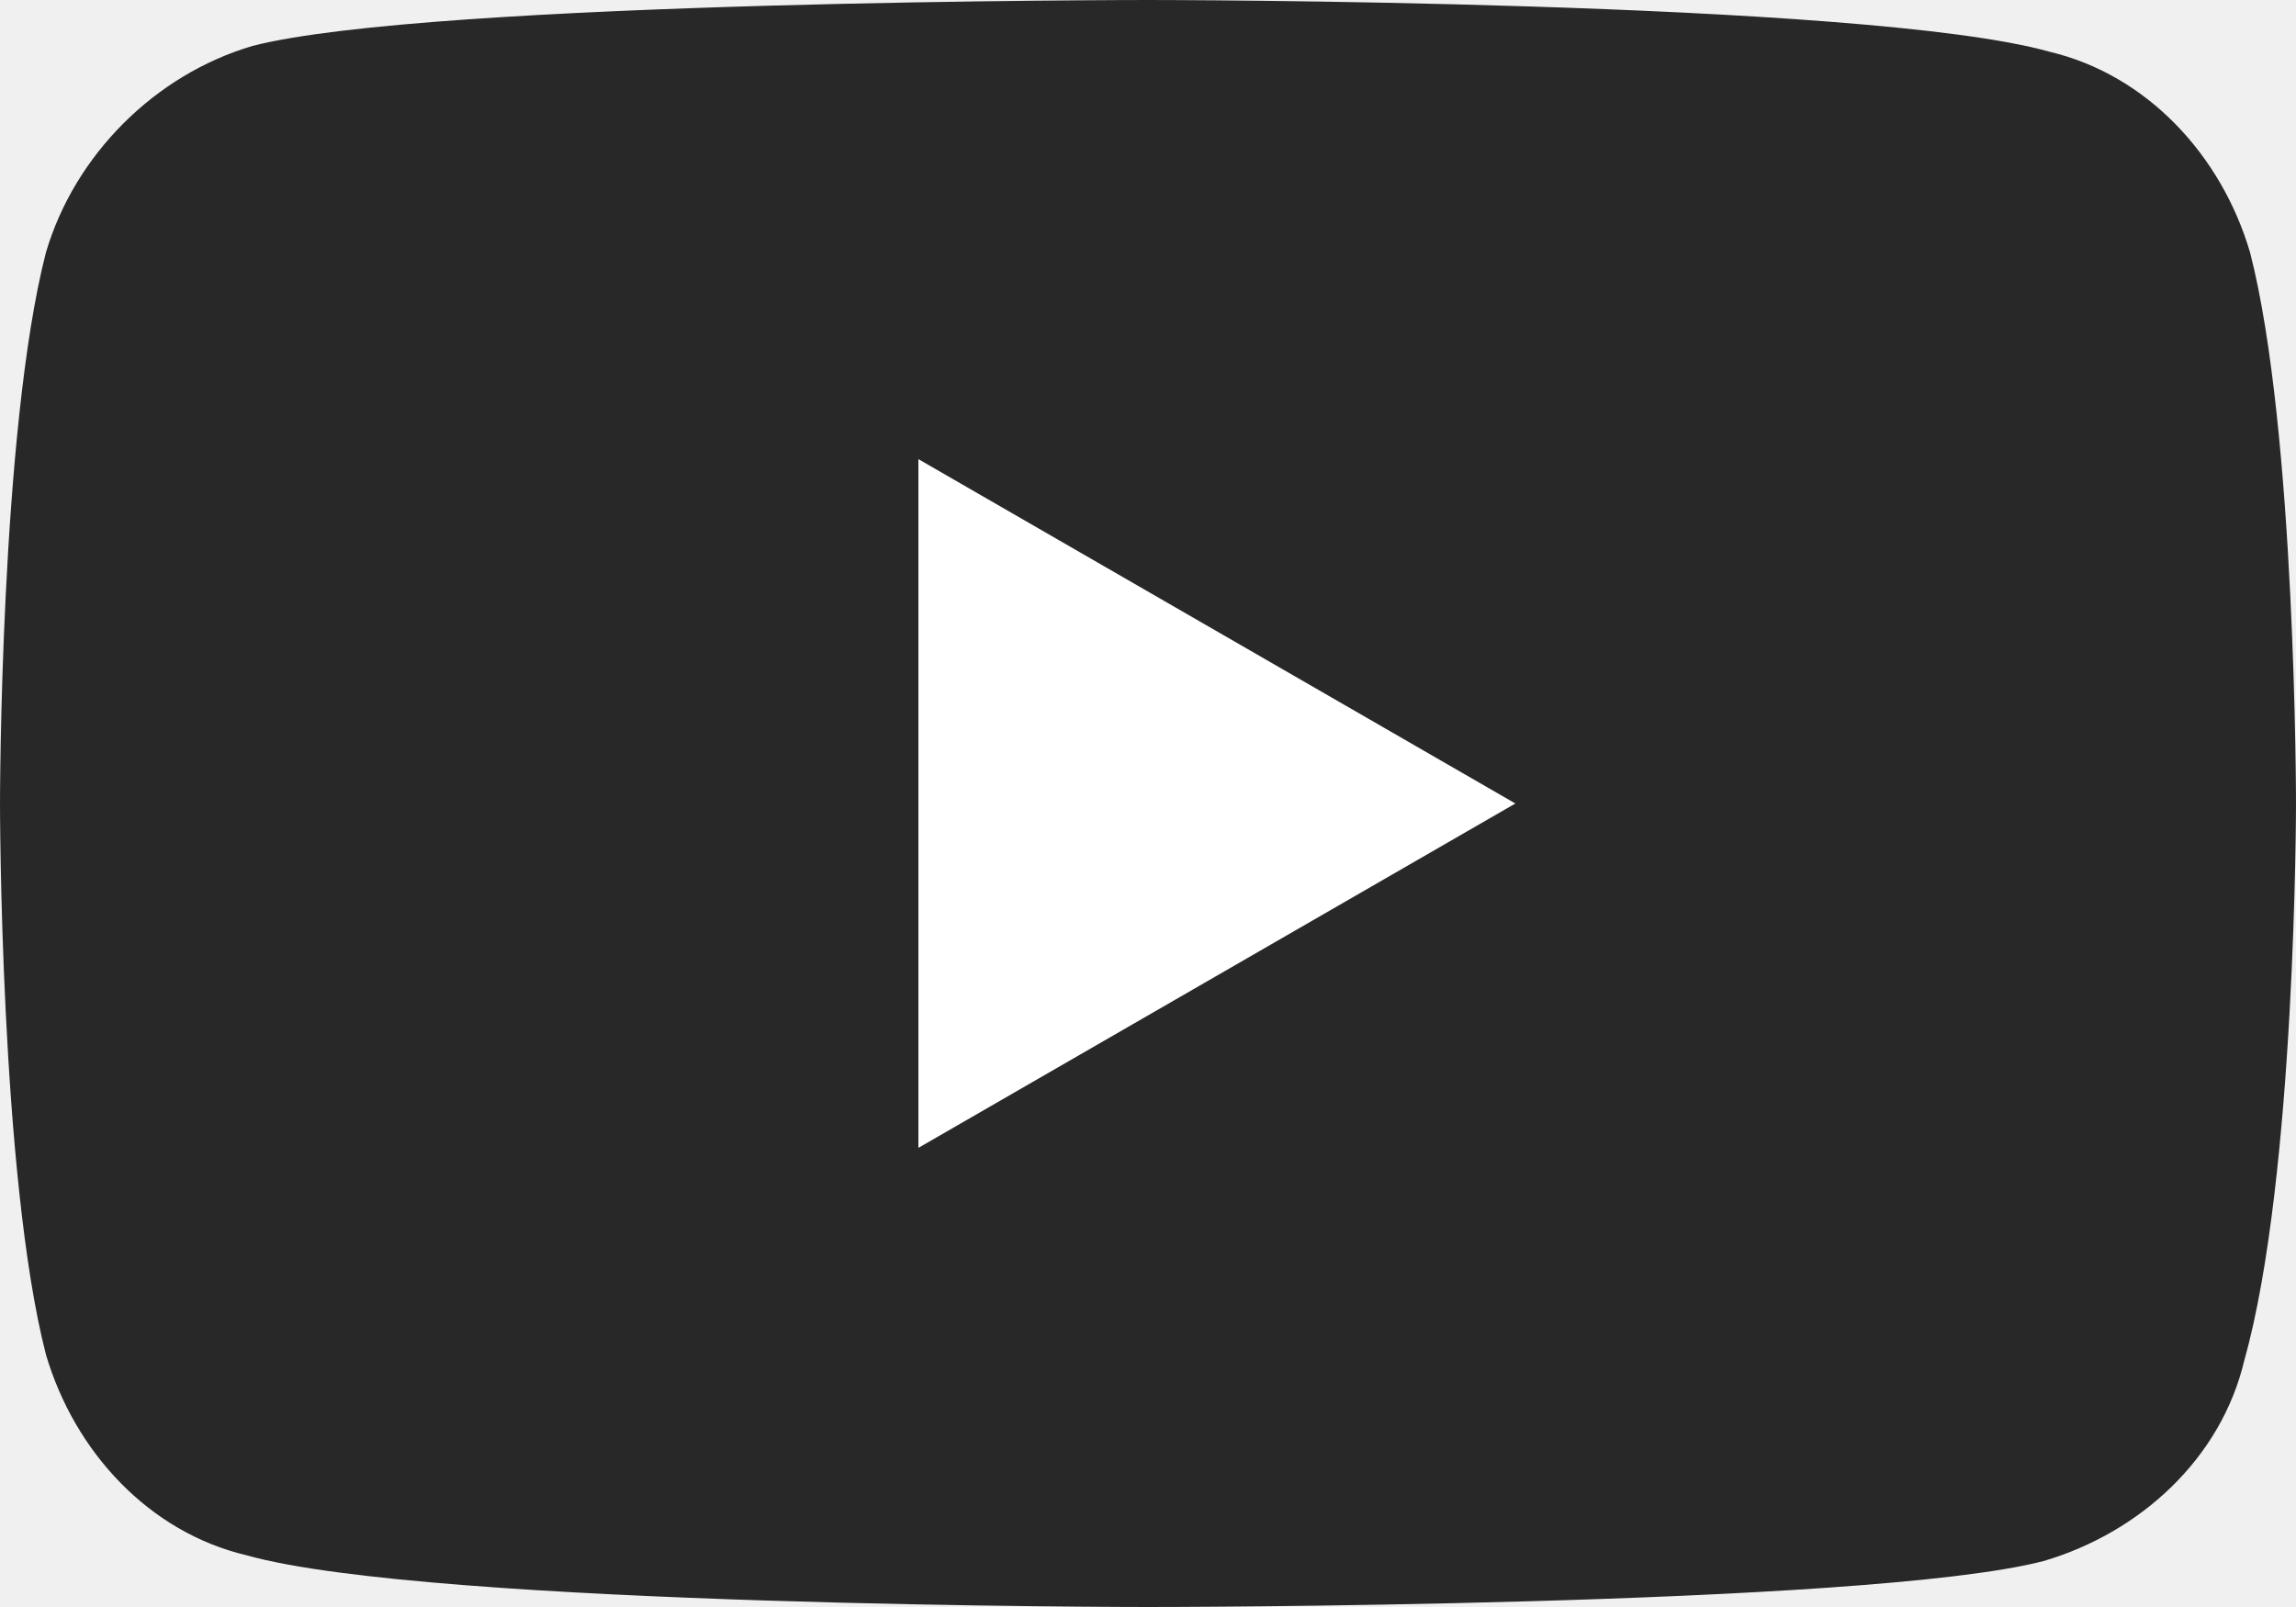
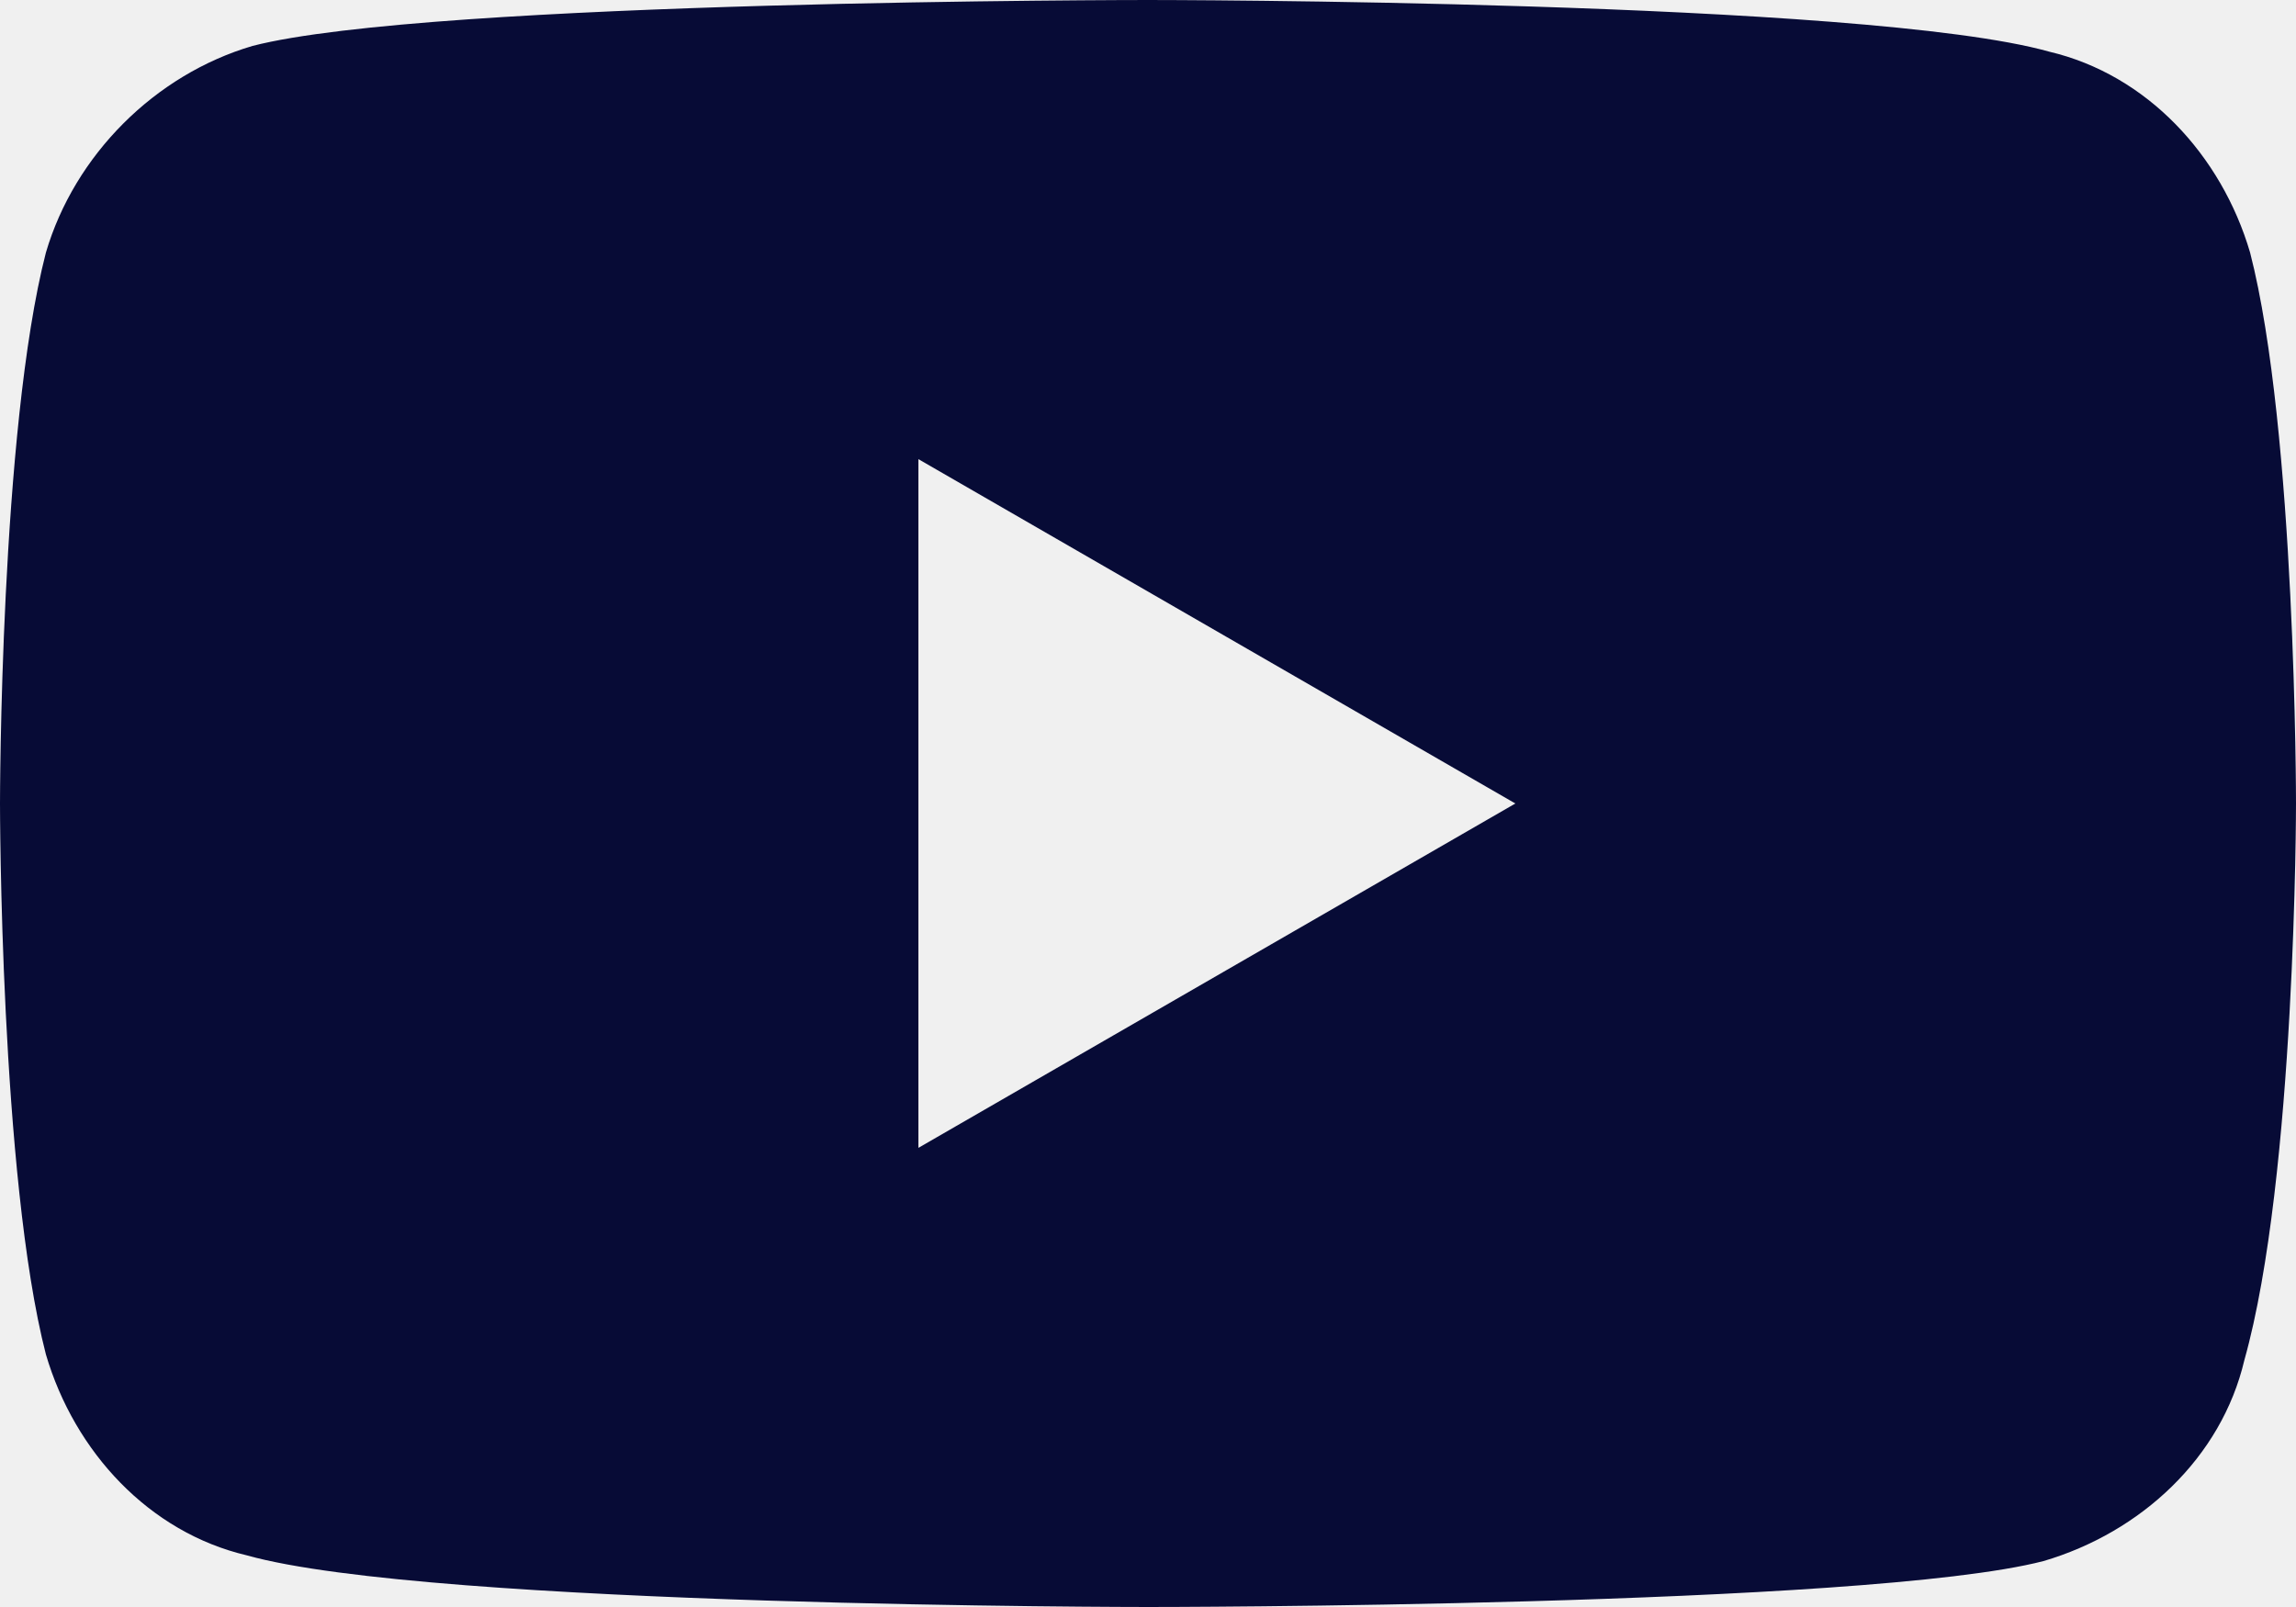
<svg xmlns="http://www.w3.org/2000/svg" version="1.1" id="レイヤー_1" x="0px" y="0px" viewBox="0 0 40 28" style="enable-background:new 0 0 40 28;" xml:space="preserve">
  <style type="text/css">
- 	.st0{fill:#282828;}
- 	.st1{fill:#FFFFFF;}
+ 	.st0{fill:#070B36;}
</style>
-   <g>
-     <path class="st0" d="M39.2,4.4c-0.5-1.7-1.8-3.1-3.5-3.5C32.5,0,20,0,20,0S7.5,0,4.4,0.8C2.7,1.3,1.3,2.7,0.8,4.4C0,7.5,0,14,0,14   s0,6.5,0.8,9.6c0.5,1.7,1.8,3.1,3.5,3.5C7.5,28,20,28,20,28s12.5,0,15.6-0.8c1.7-0.5,3.1-1.8,3.5-3.5C40,20.5,40,14,40,14   S40,7.5,39.2,4.4z" />
-     <polygon class="st1" points="16,20 16,8 26.4,14  " />
-   </g>
+   <path class="st0" d="M39.2,4.4c-0.5-1.7-1.8-3.1-3.5-3.5C32.5,0,20,0,20,0S7.5,0,4.4,0.8C2.7,1.3,1.3,2.7,0.8,4.4C0,7.5,0,14,0,14  s0,6.5,0.8,9.6c0.5,1.7,1.8,3.1,3.5,3.5C7.5,28,20,28,20,28s12.5,0,15.6-0.8c1.7-0.5,3.1-1.8,3.5-3.5C40,20.5,40,14,40,14  S40,7.5,39.2,4.4z M16,20V8l10.4,6L16,20z" />
</svg>
